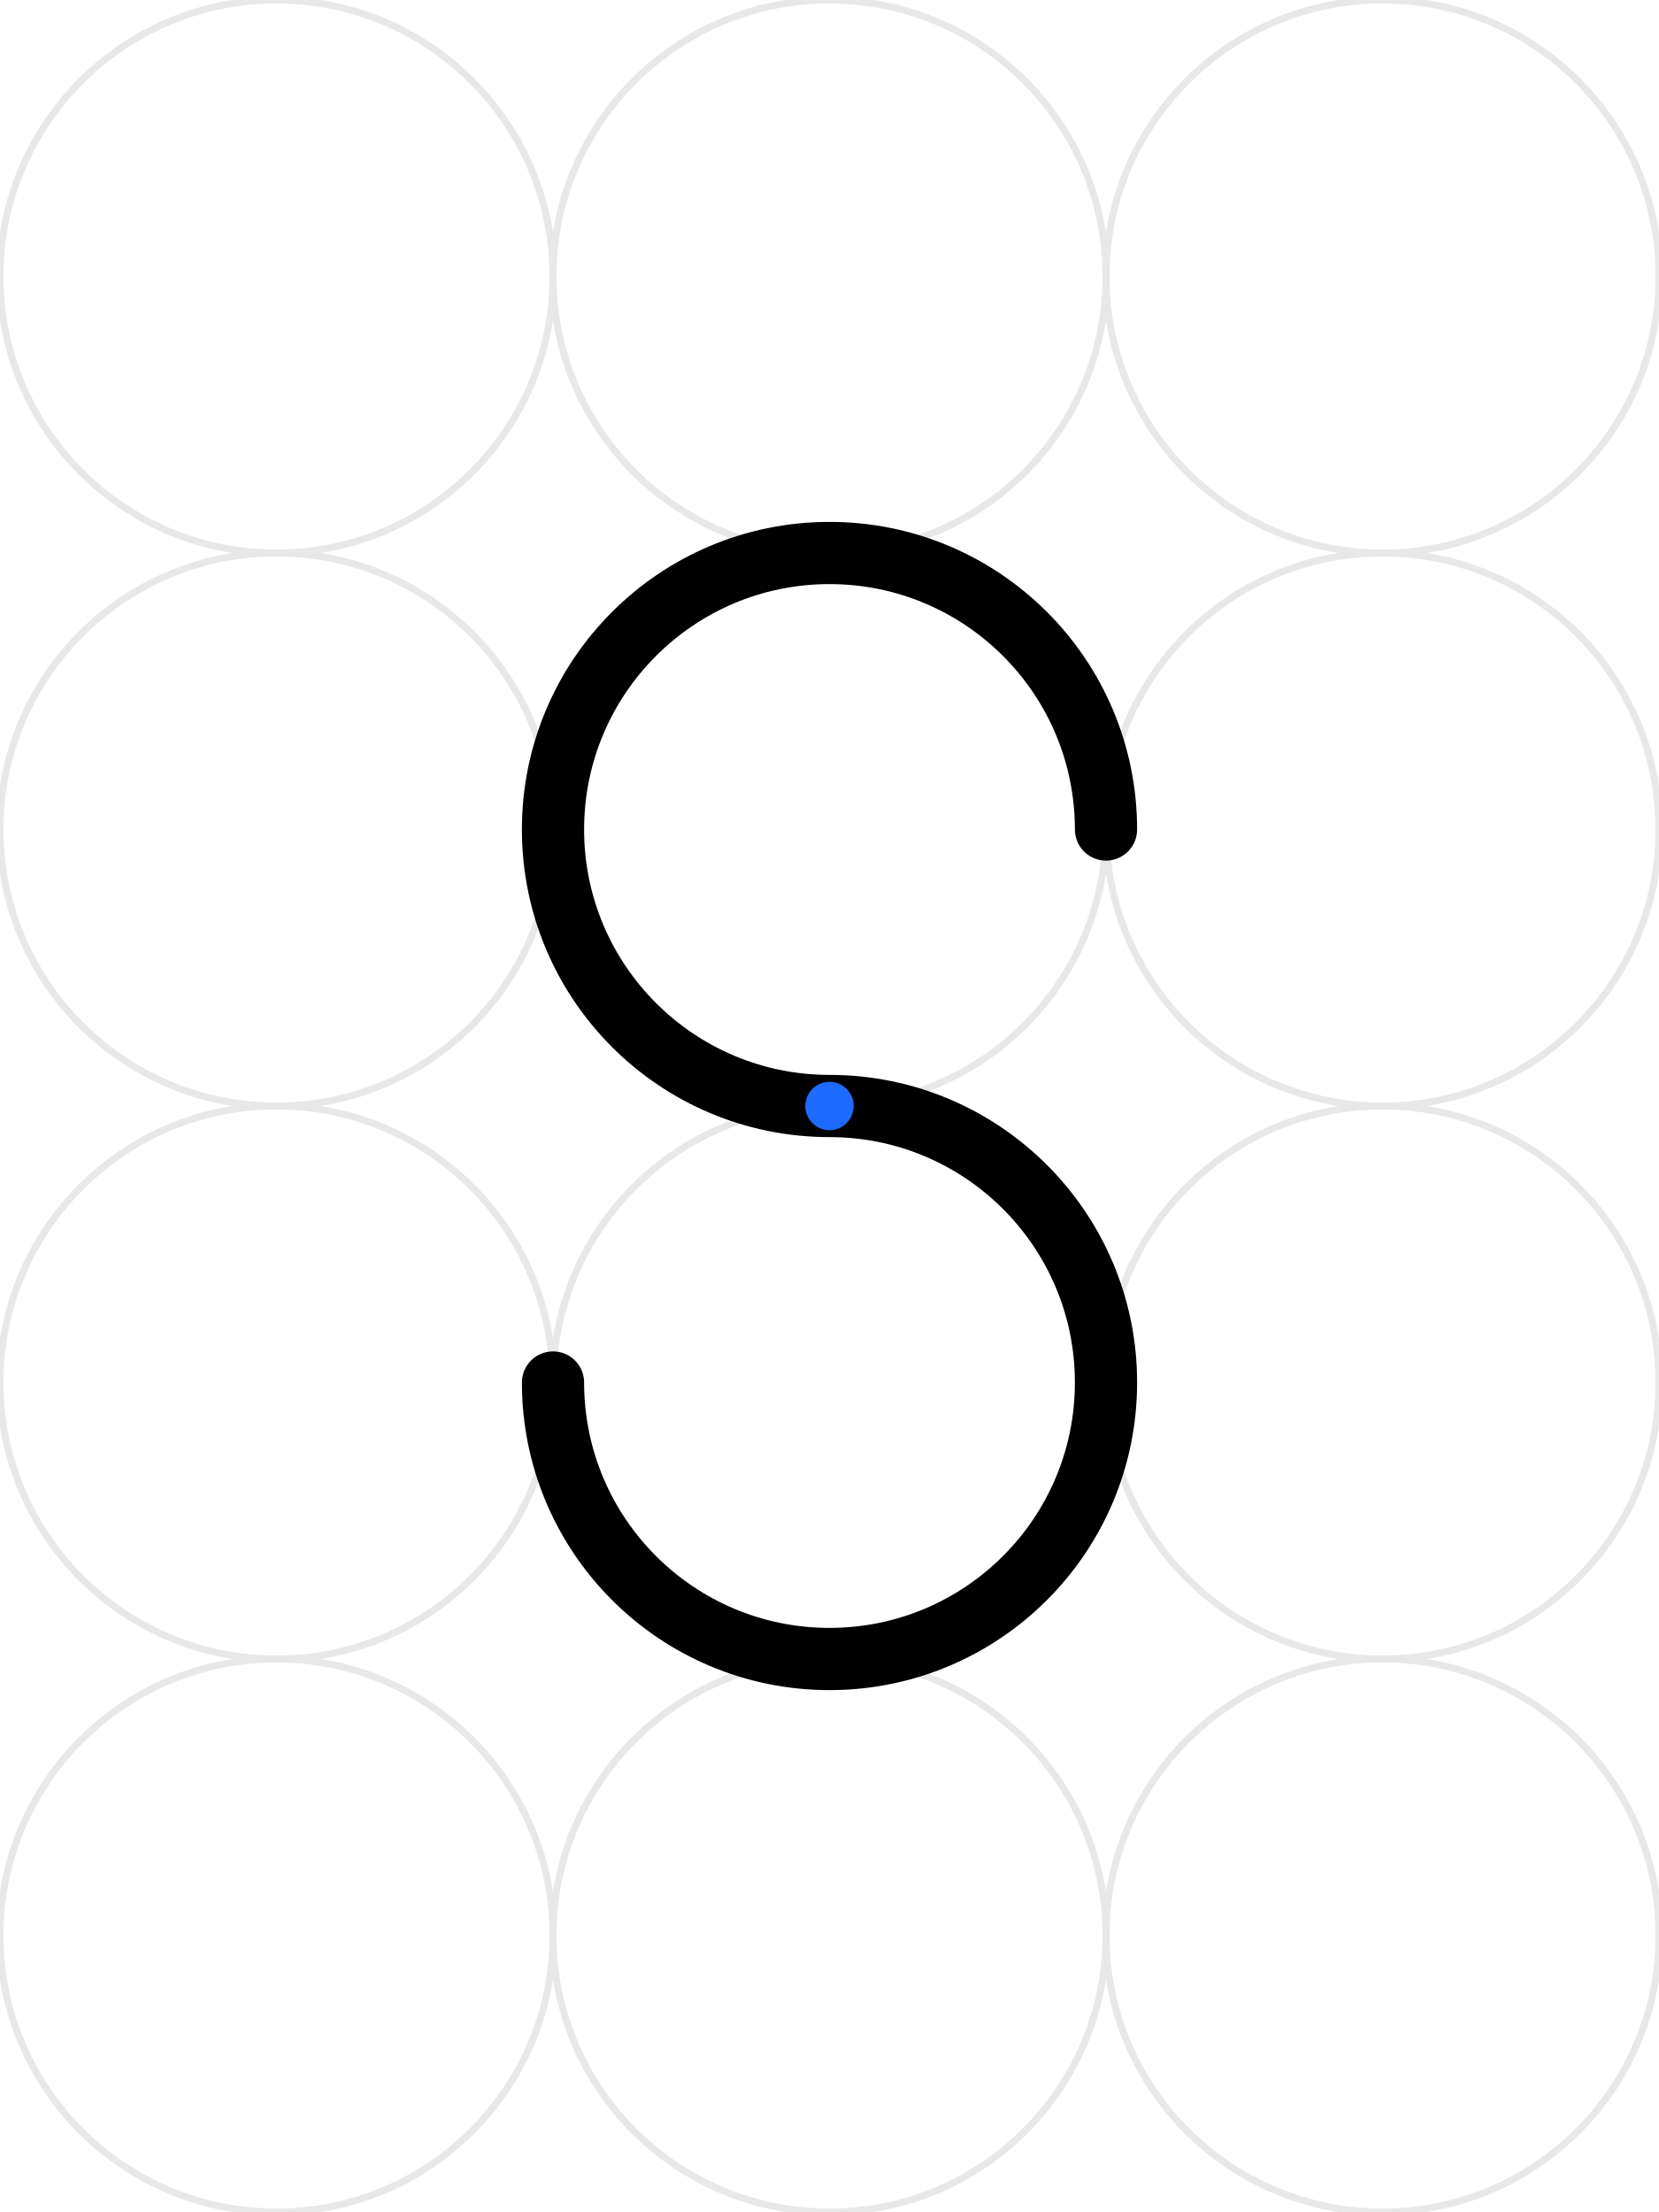
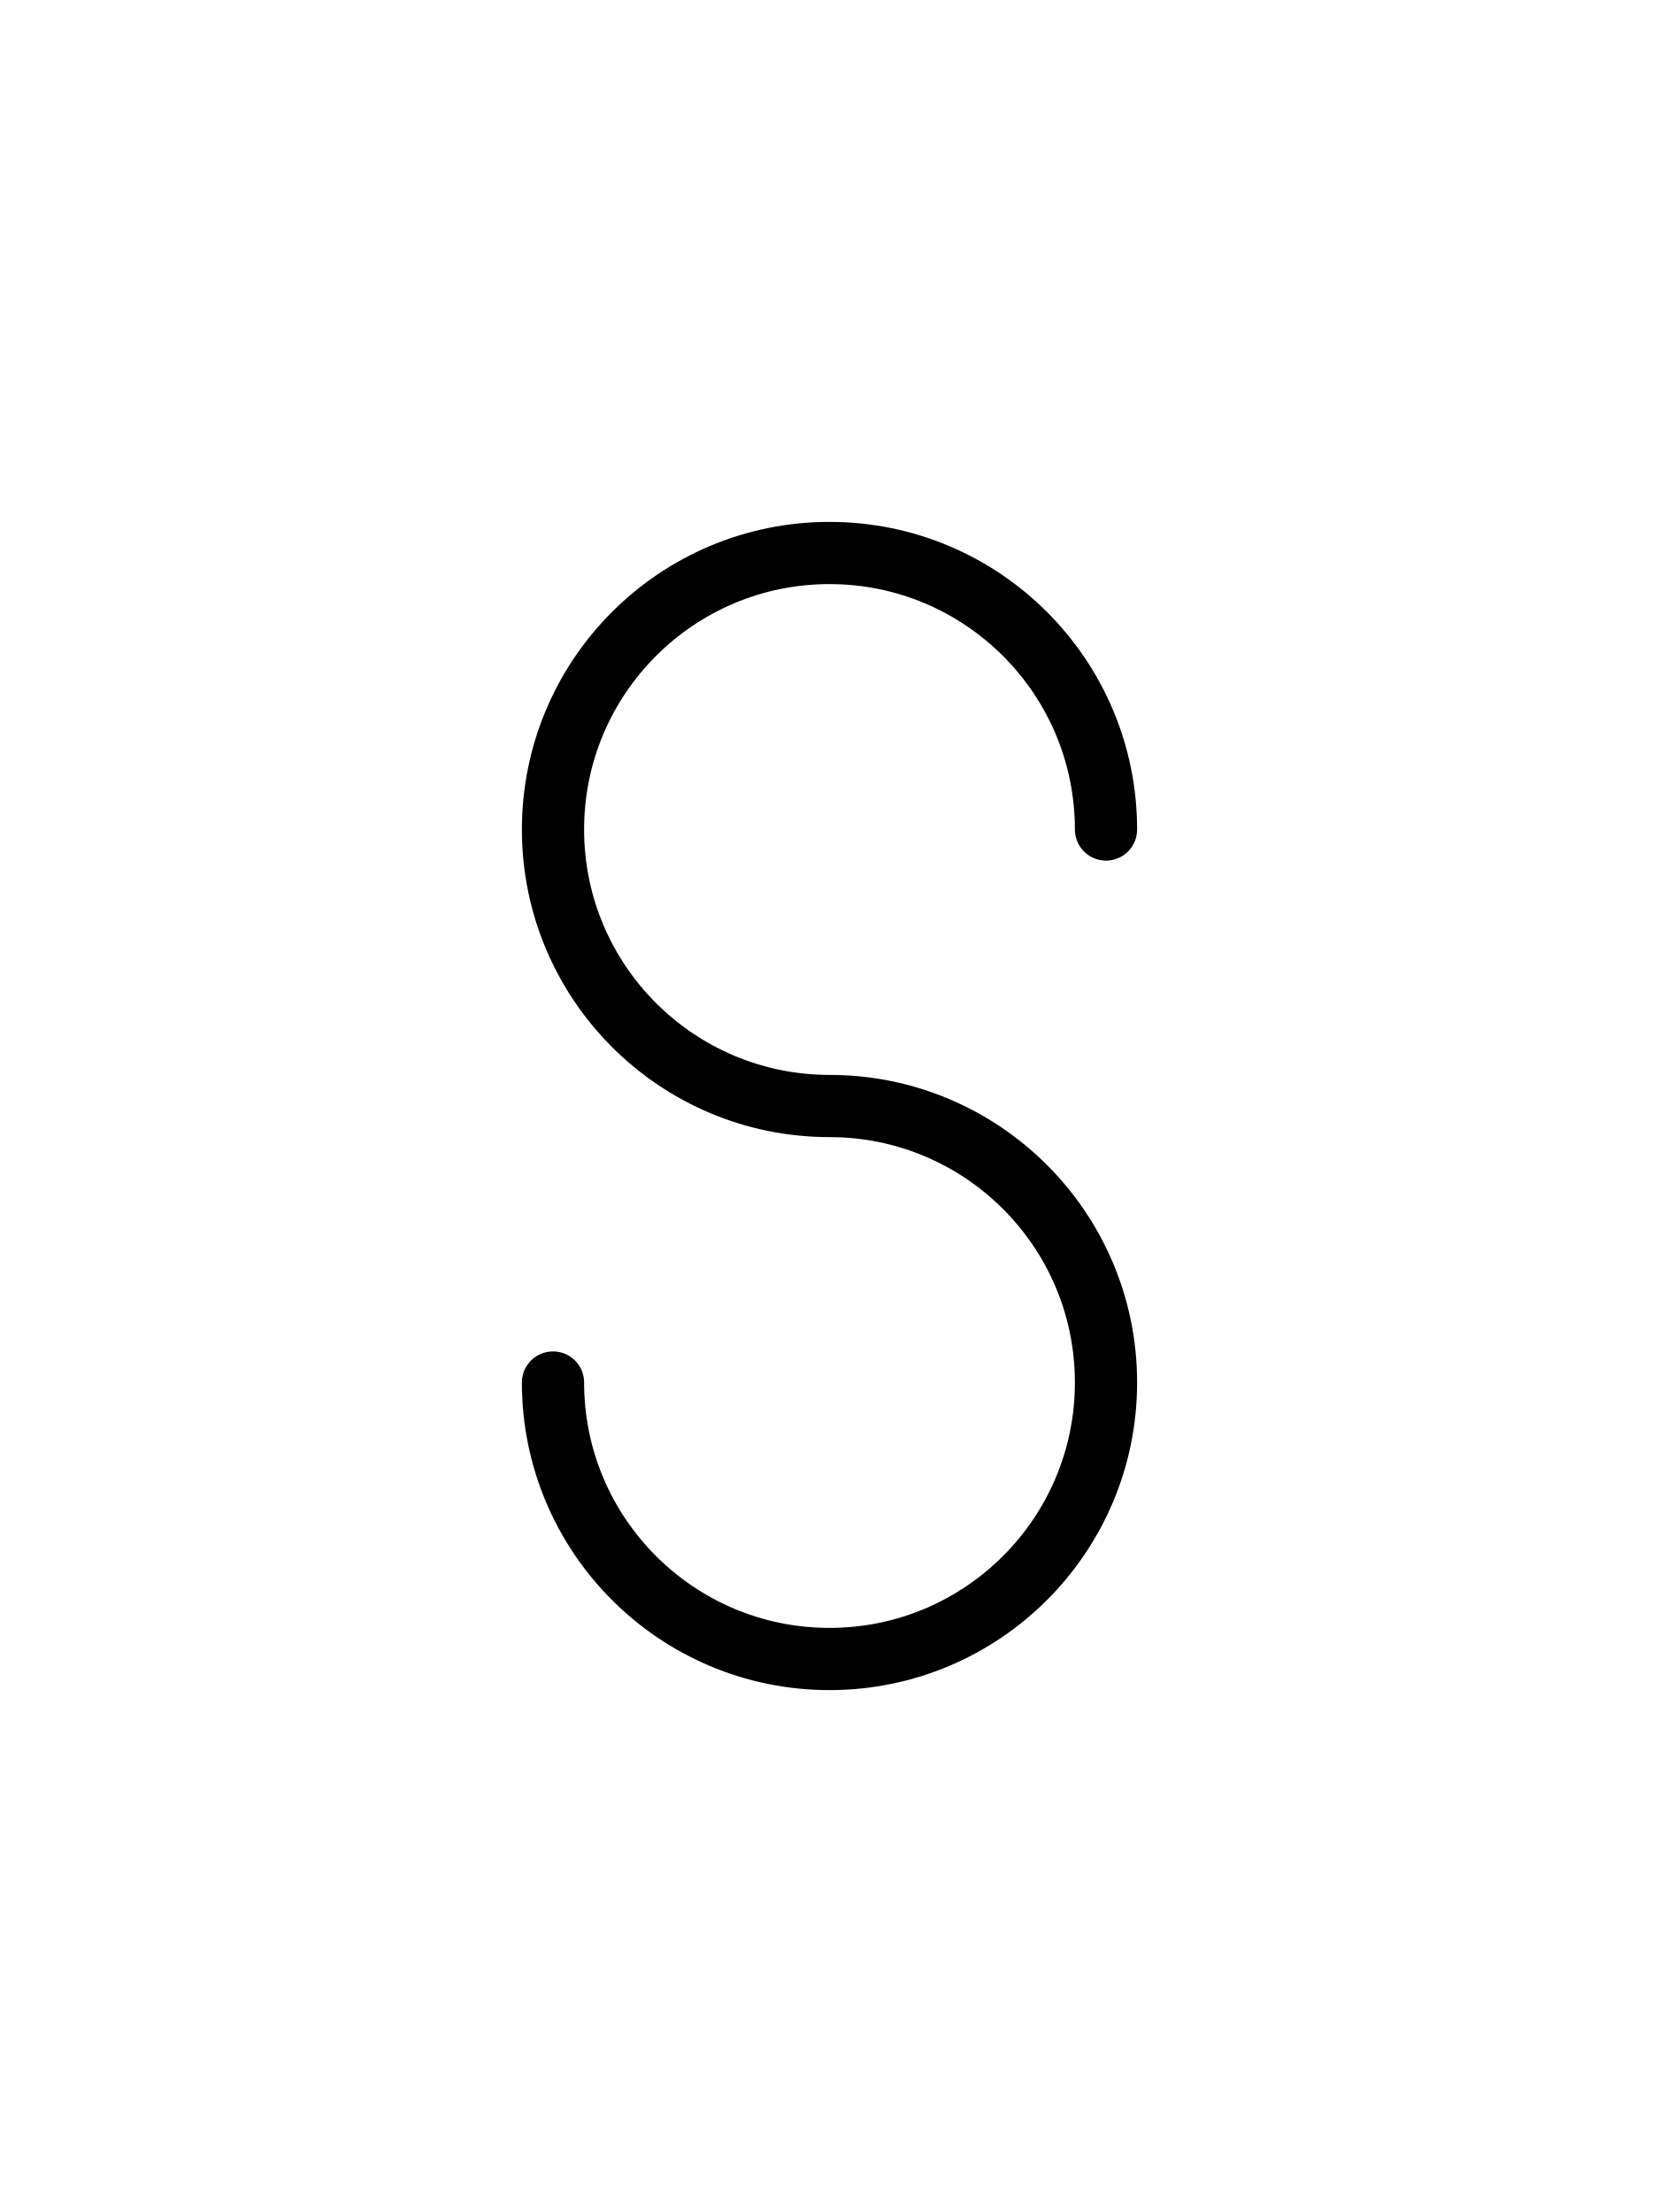
<svg xmlns="http://www.w3.org/2000/svg" viewBox="0 0 240 320" width="240" height="320">
  <rect x="0" y="0" width="100%" height="100%" fill="#fff" />
-   <g fill="none" stroke="#bdbdbd" stroke-width="1" opacity="0.35">
-     <circle cx="40" cy="40" r="40" />
-     <circle cx="120" cy="40" r="40" />
-     <circle cx="200" cy="40" r="40" />
-     <circle cx="40" cy="120" r="40" />
-     <circle cx="120" cy="120" r="40" />
-     <circle cx="200" cy="120" r="40" />
-     <circle cx="40" cy="200" r="40" />
-     <circle cx="120" cy="200" r="40" />
-     <circle cx="200" cy="200" r="40" />
-     <circle cx="40" cy="280" r="40" />
-     <circle cx="120" cy="280" r="40" />
-     <circle cx="200" cy="280" r="40" />
-   </g>
  <g fill="none" stroke="#000" stroke-width="9" stroke-linecap="round" stroke-linejoin="round">
    <path d="M 160 120 A 40 40 0 0 0 120 80 A 40 40 0 0 0 80 120 A 40 40 0 0 0 120 160 A 40 40 0 0 1 160 200 A 40 40 0 0 1 120 240 A 40 40 0 0 1 80 200" />
  </g>
-   <g fill="#1e6bff" stroke="none">
-     <circle cx="120" cy="160" r="3.5" />
-   </g>
</svg>
